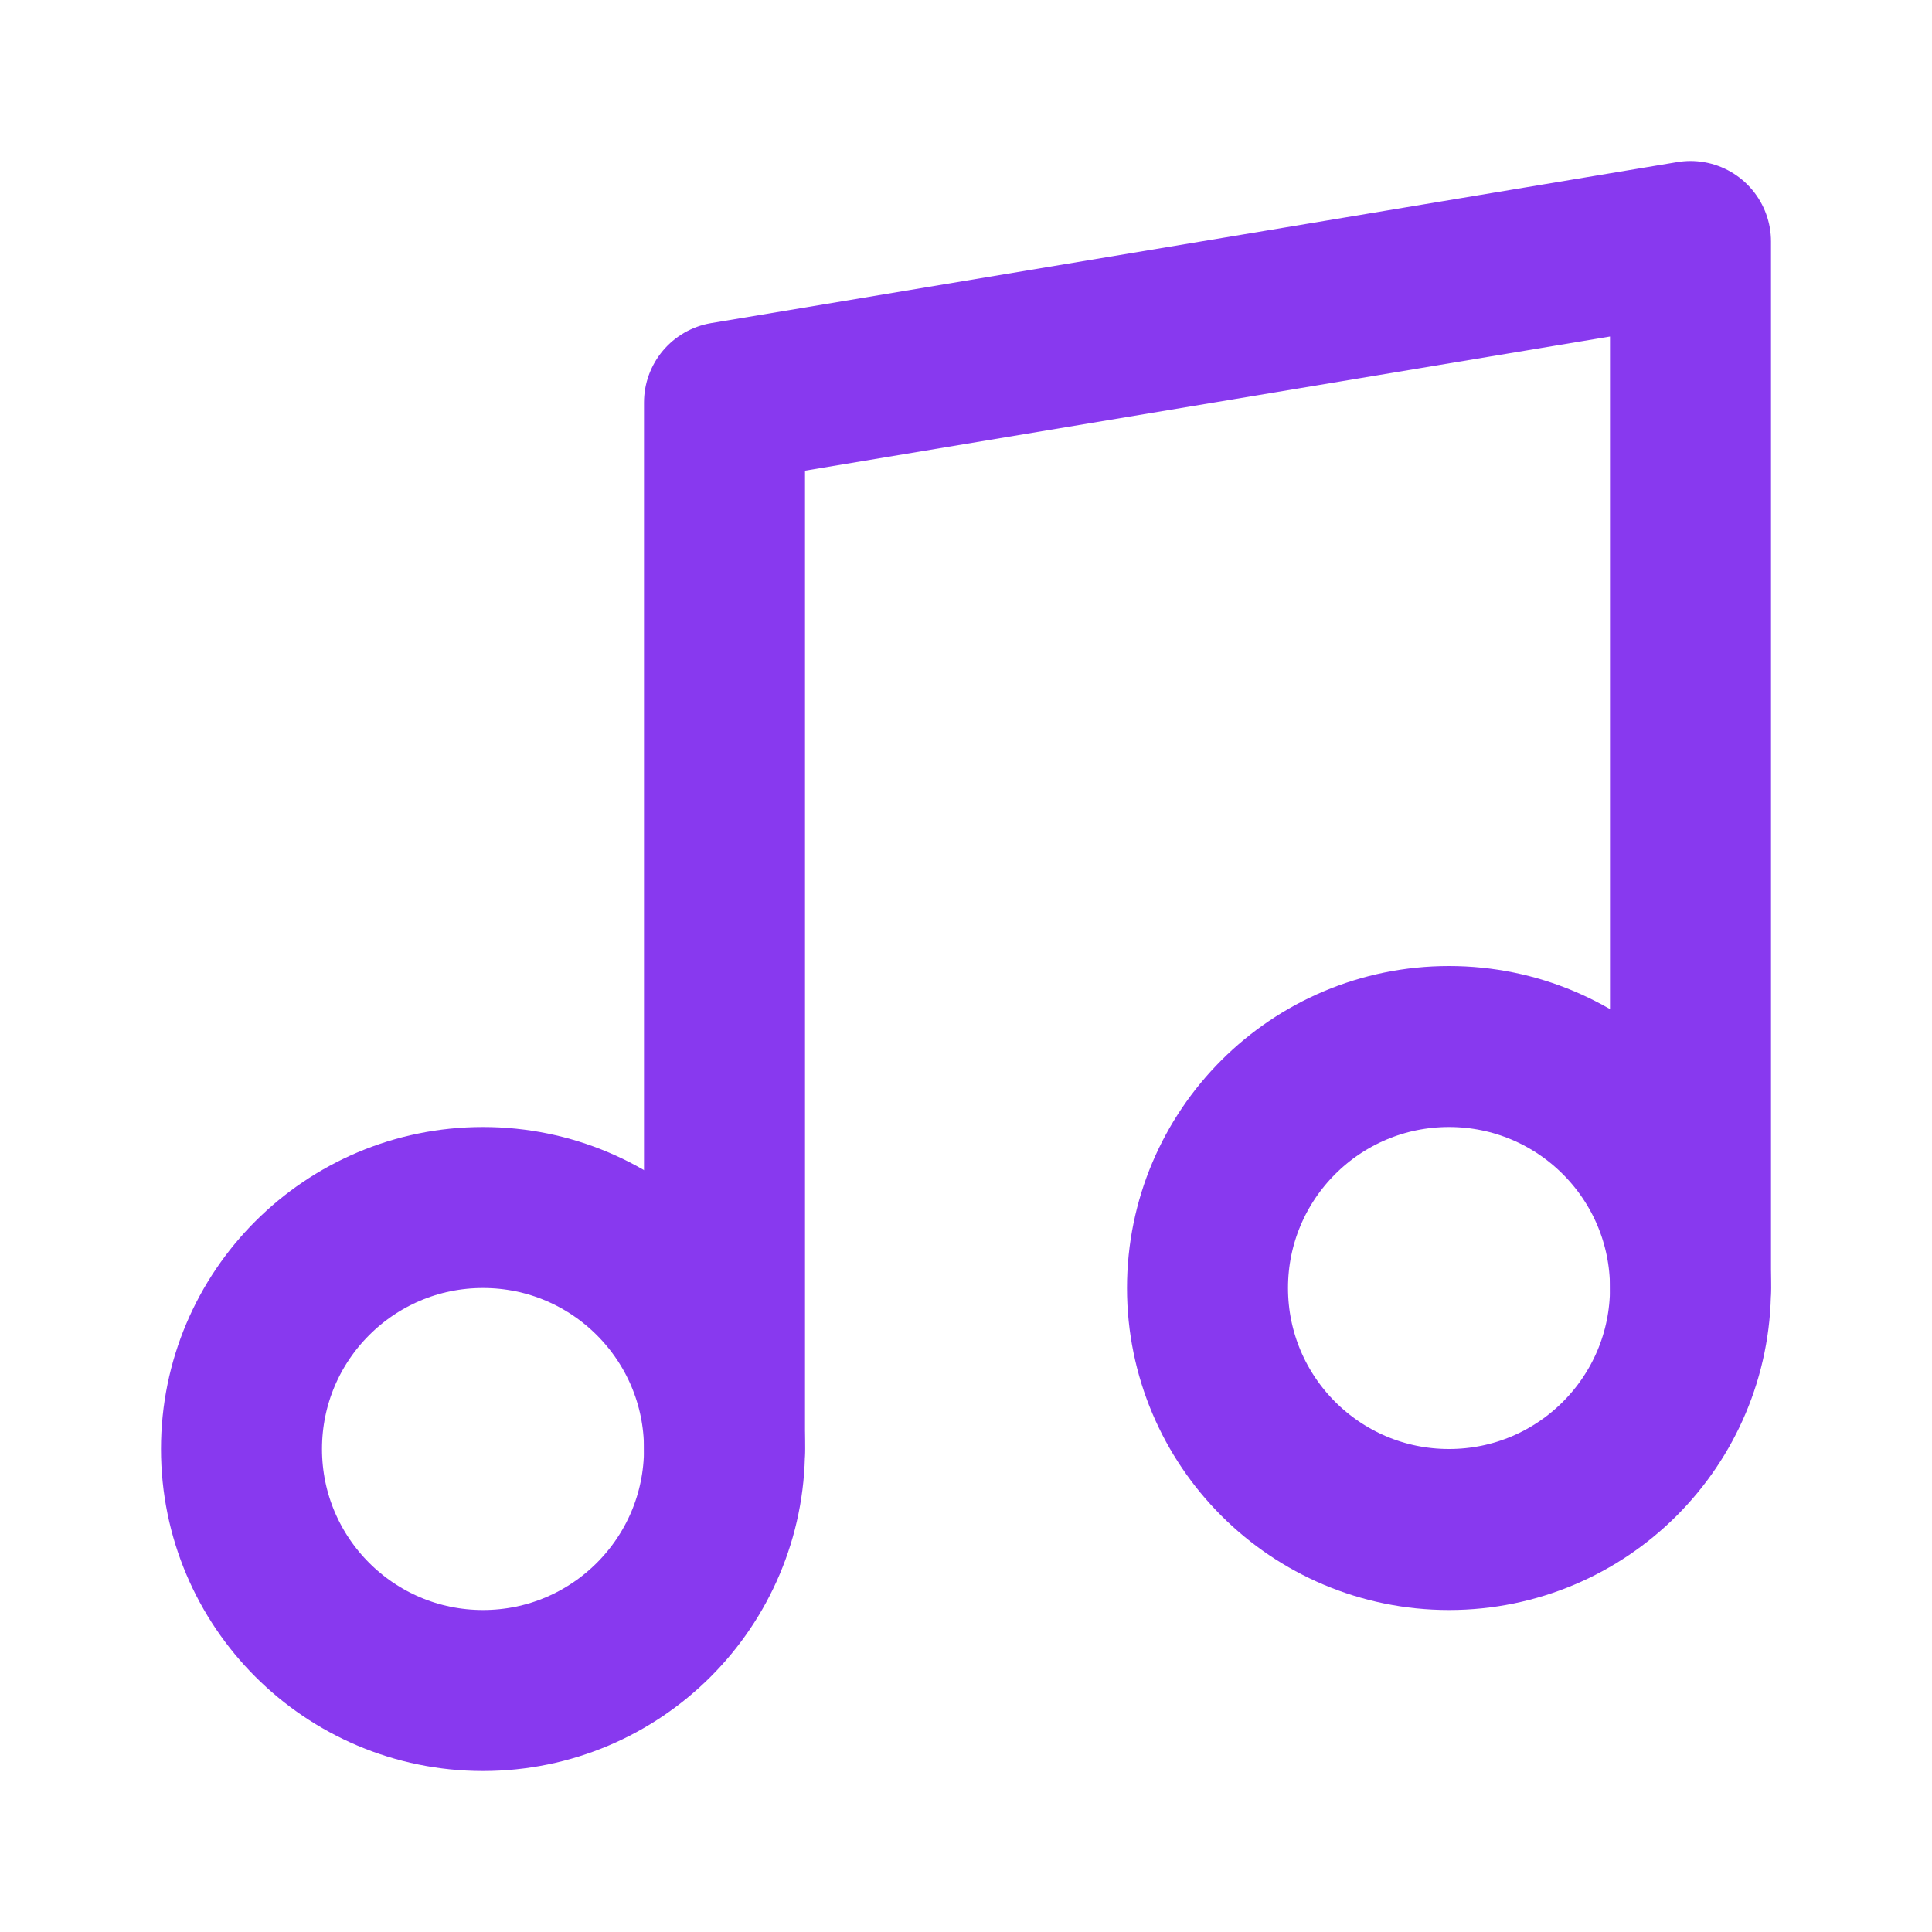
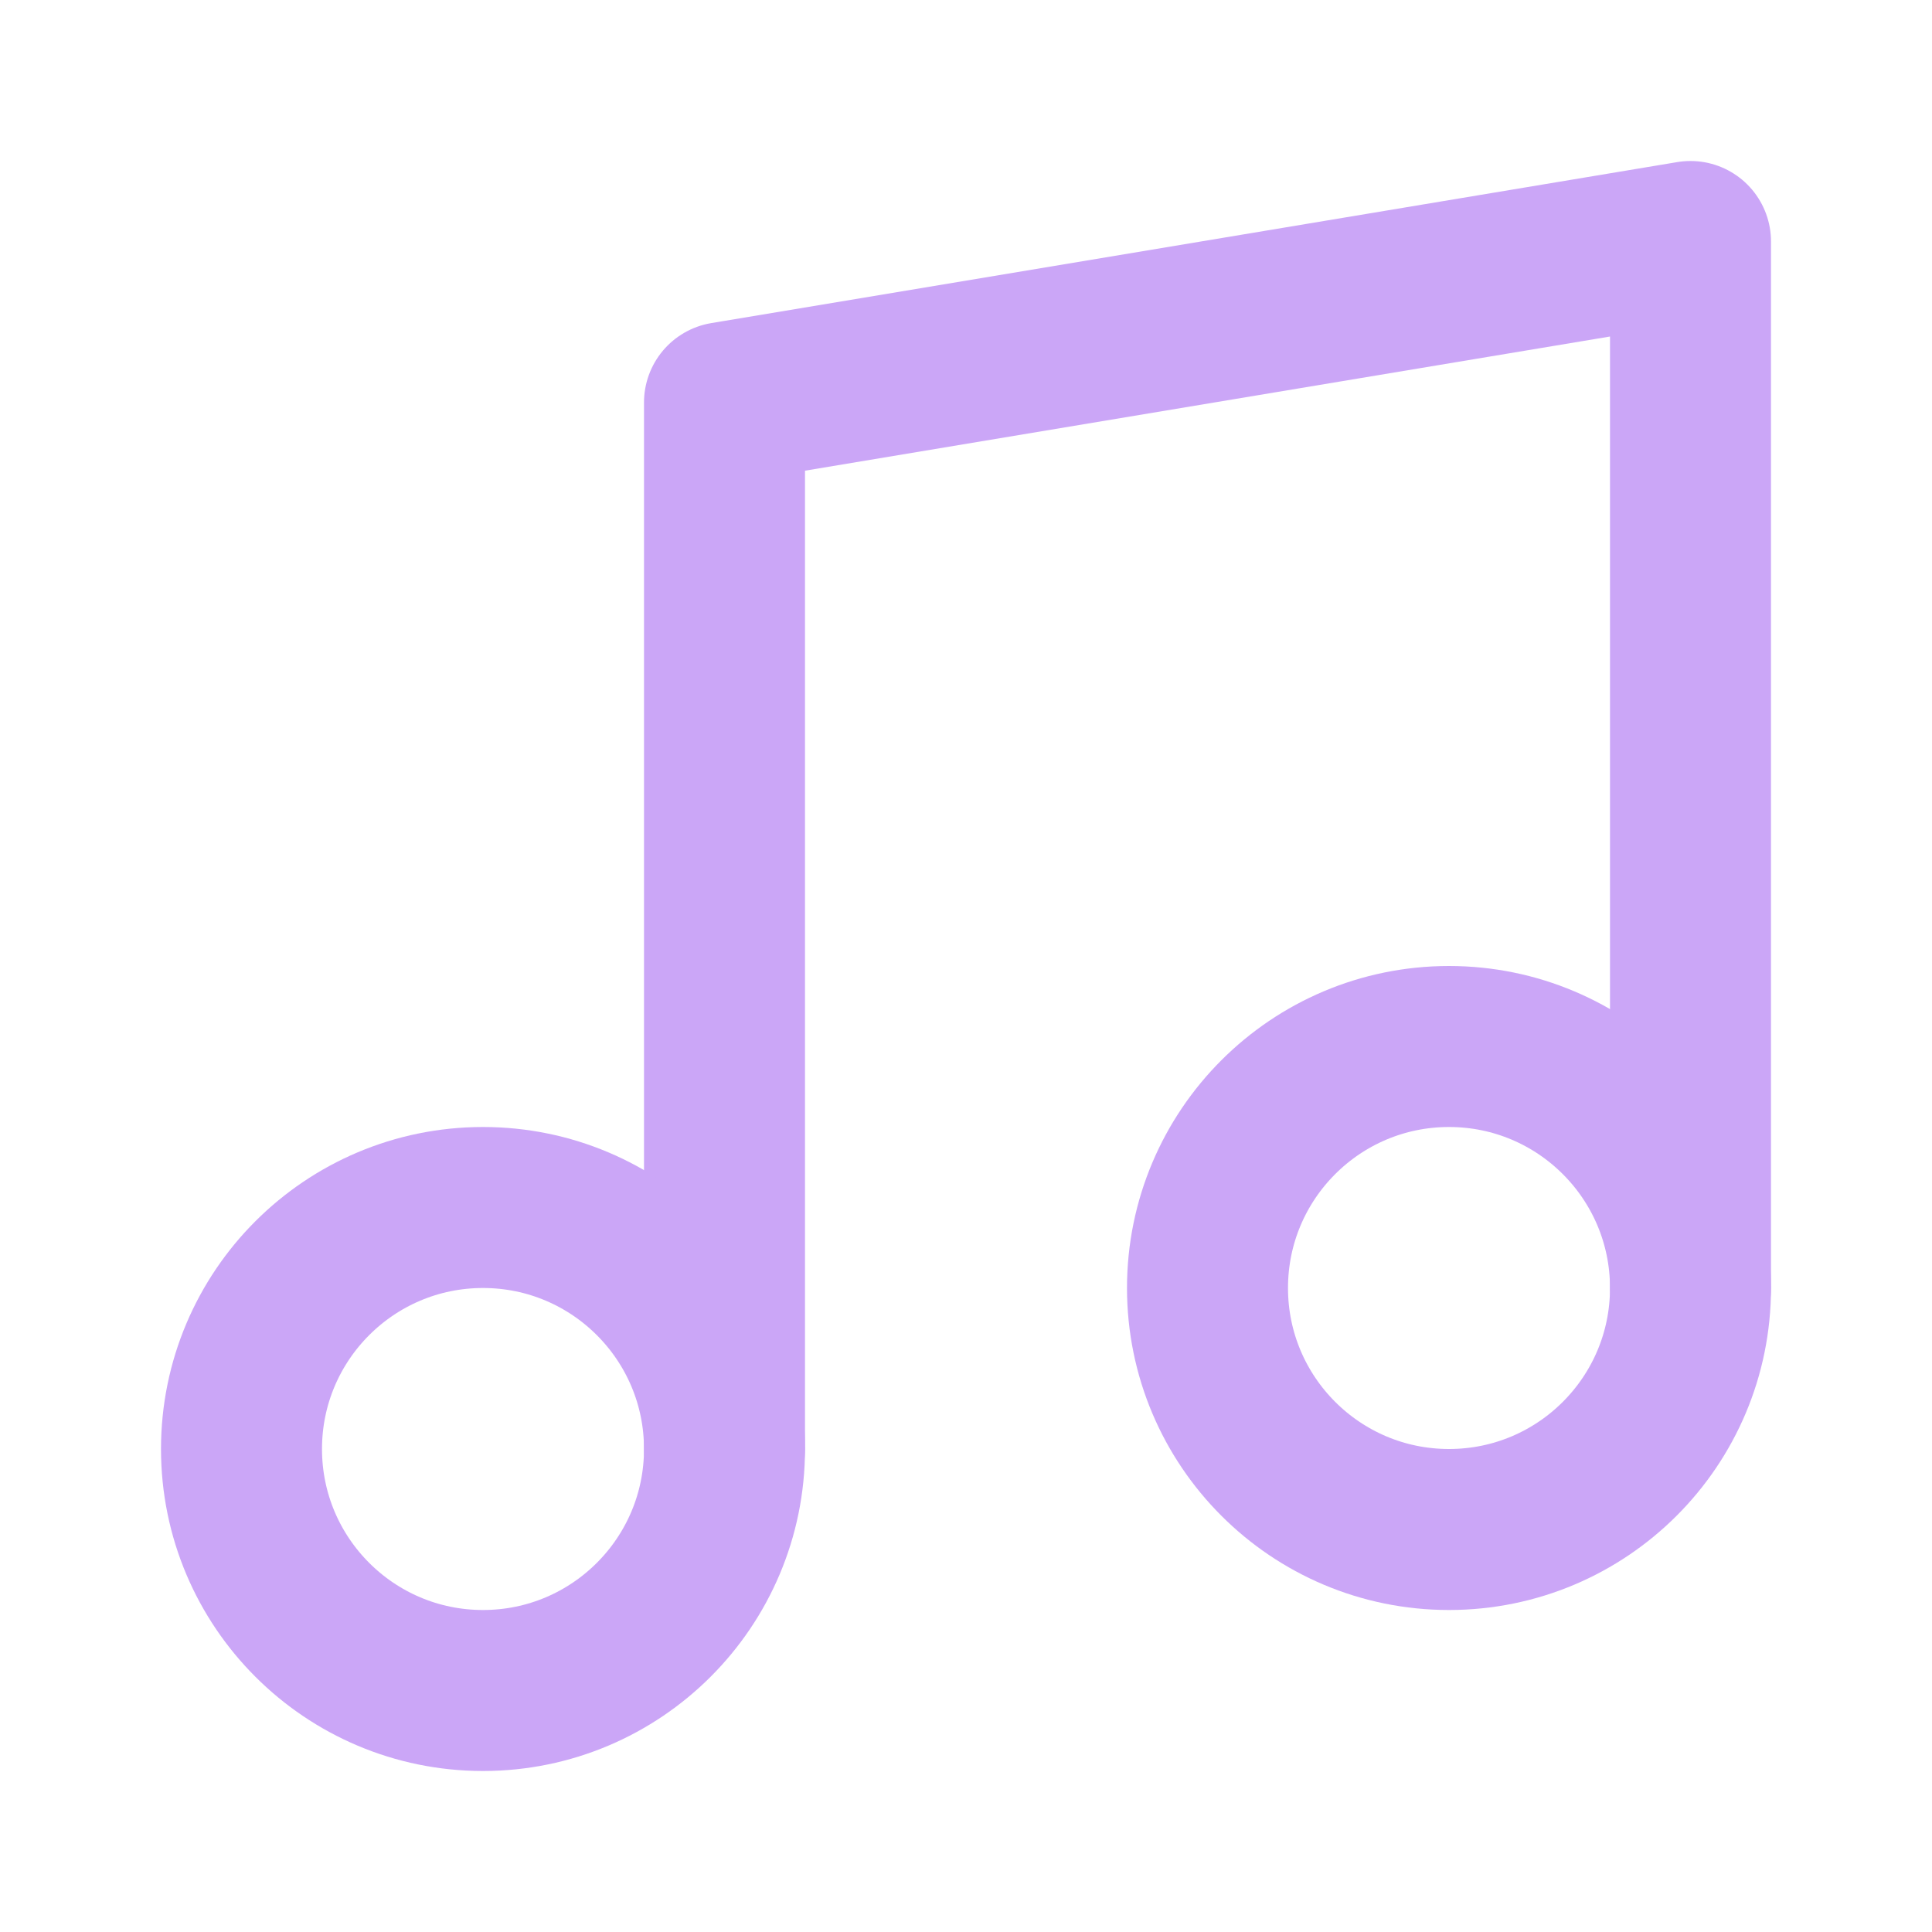
- <svg xmlns="http://www.w3.org/2000/svg" width="48" height="48" viewBox="0 0 24 24" fill="none" stroke="#8839ef" stroke-width="2" stroke-linecap="round" stroke-linejoin="round" class="feather feather-music">
+ <svg xmlns="http://www.w3.org/2000/svg" width="48" height="48" viewBox="0 0 24 24" fill="none" stroke="#cba6f7" stroke-width="2" stroke-linecap="round" stroke-linejoin="round" class="feather feather-music">
  <path d="M9 18V5l12-2v13" />
  <circle cx="6" cy="18" r="3" />
  <circle cx="18" cy="16" r="3" />
</svg>
